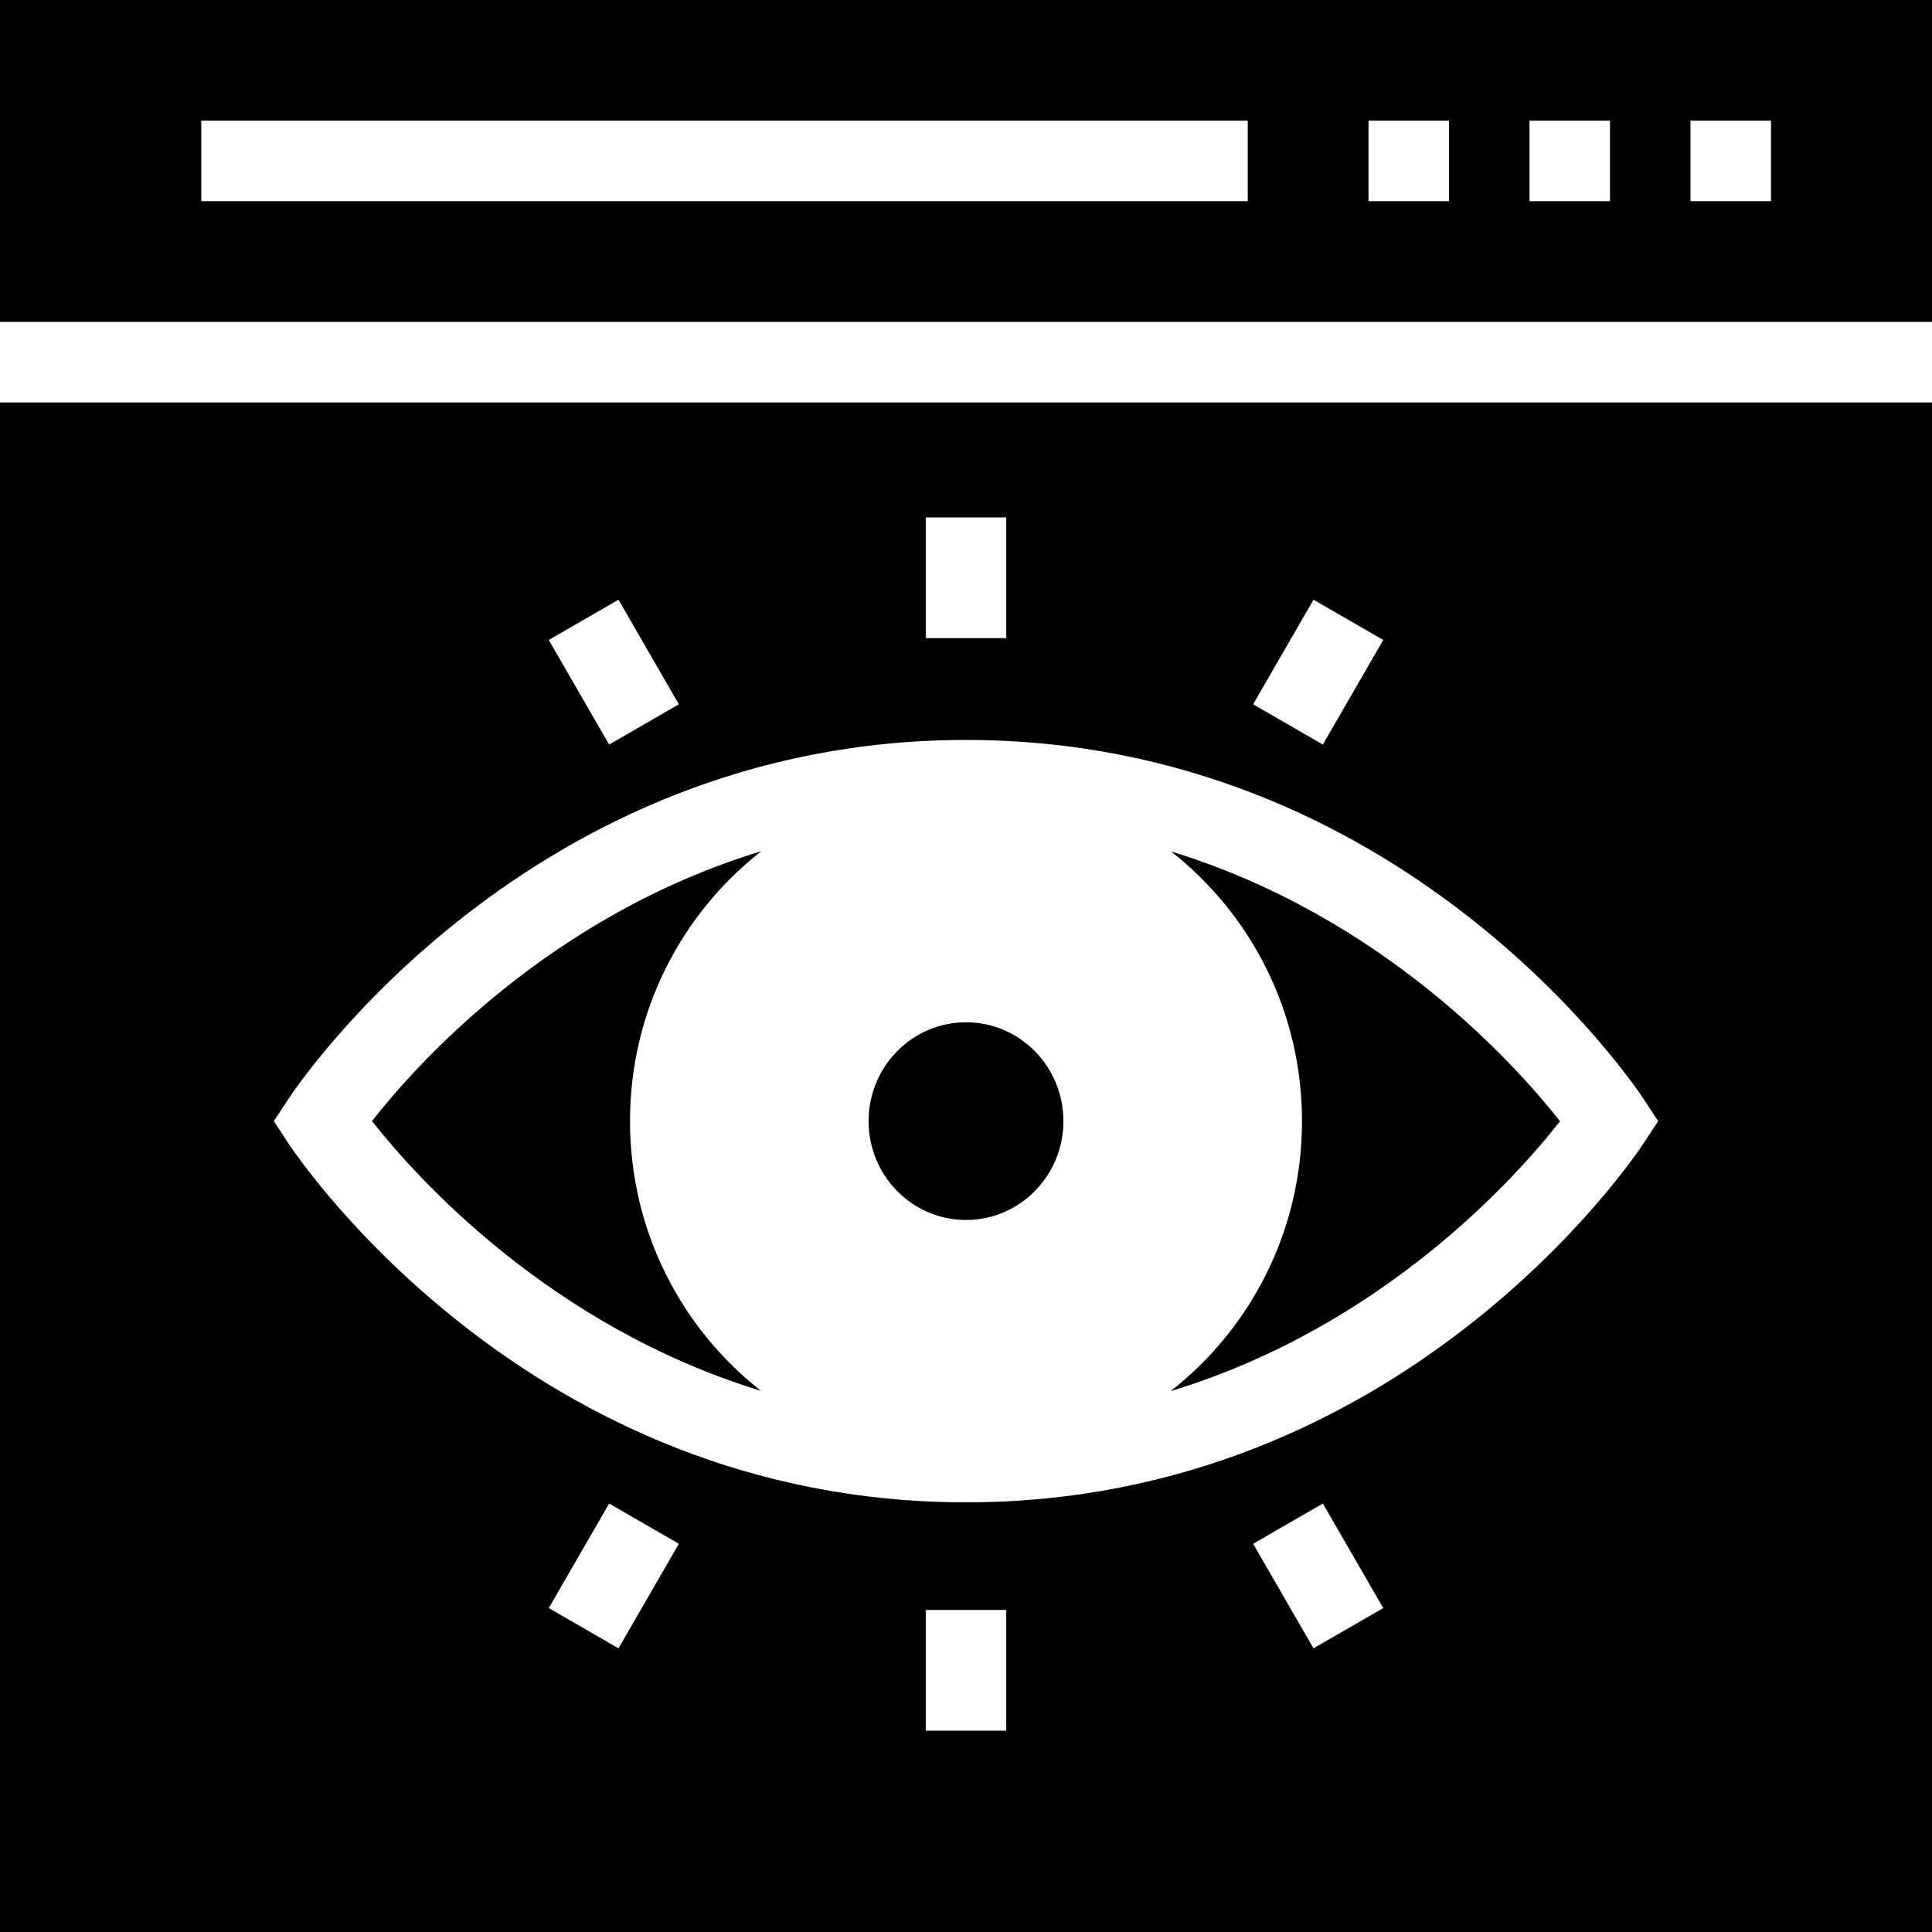
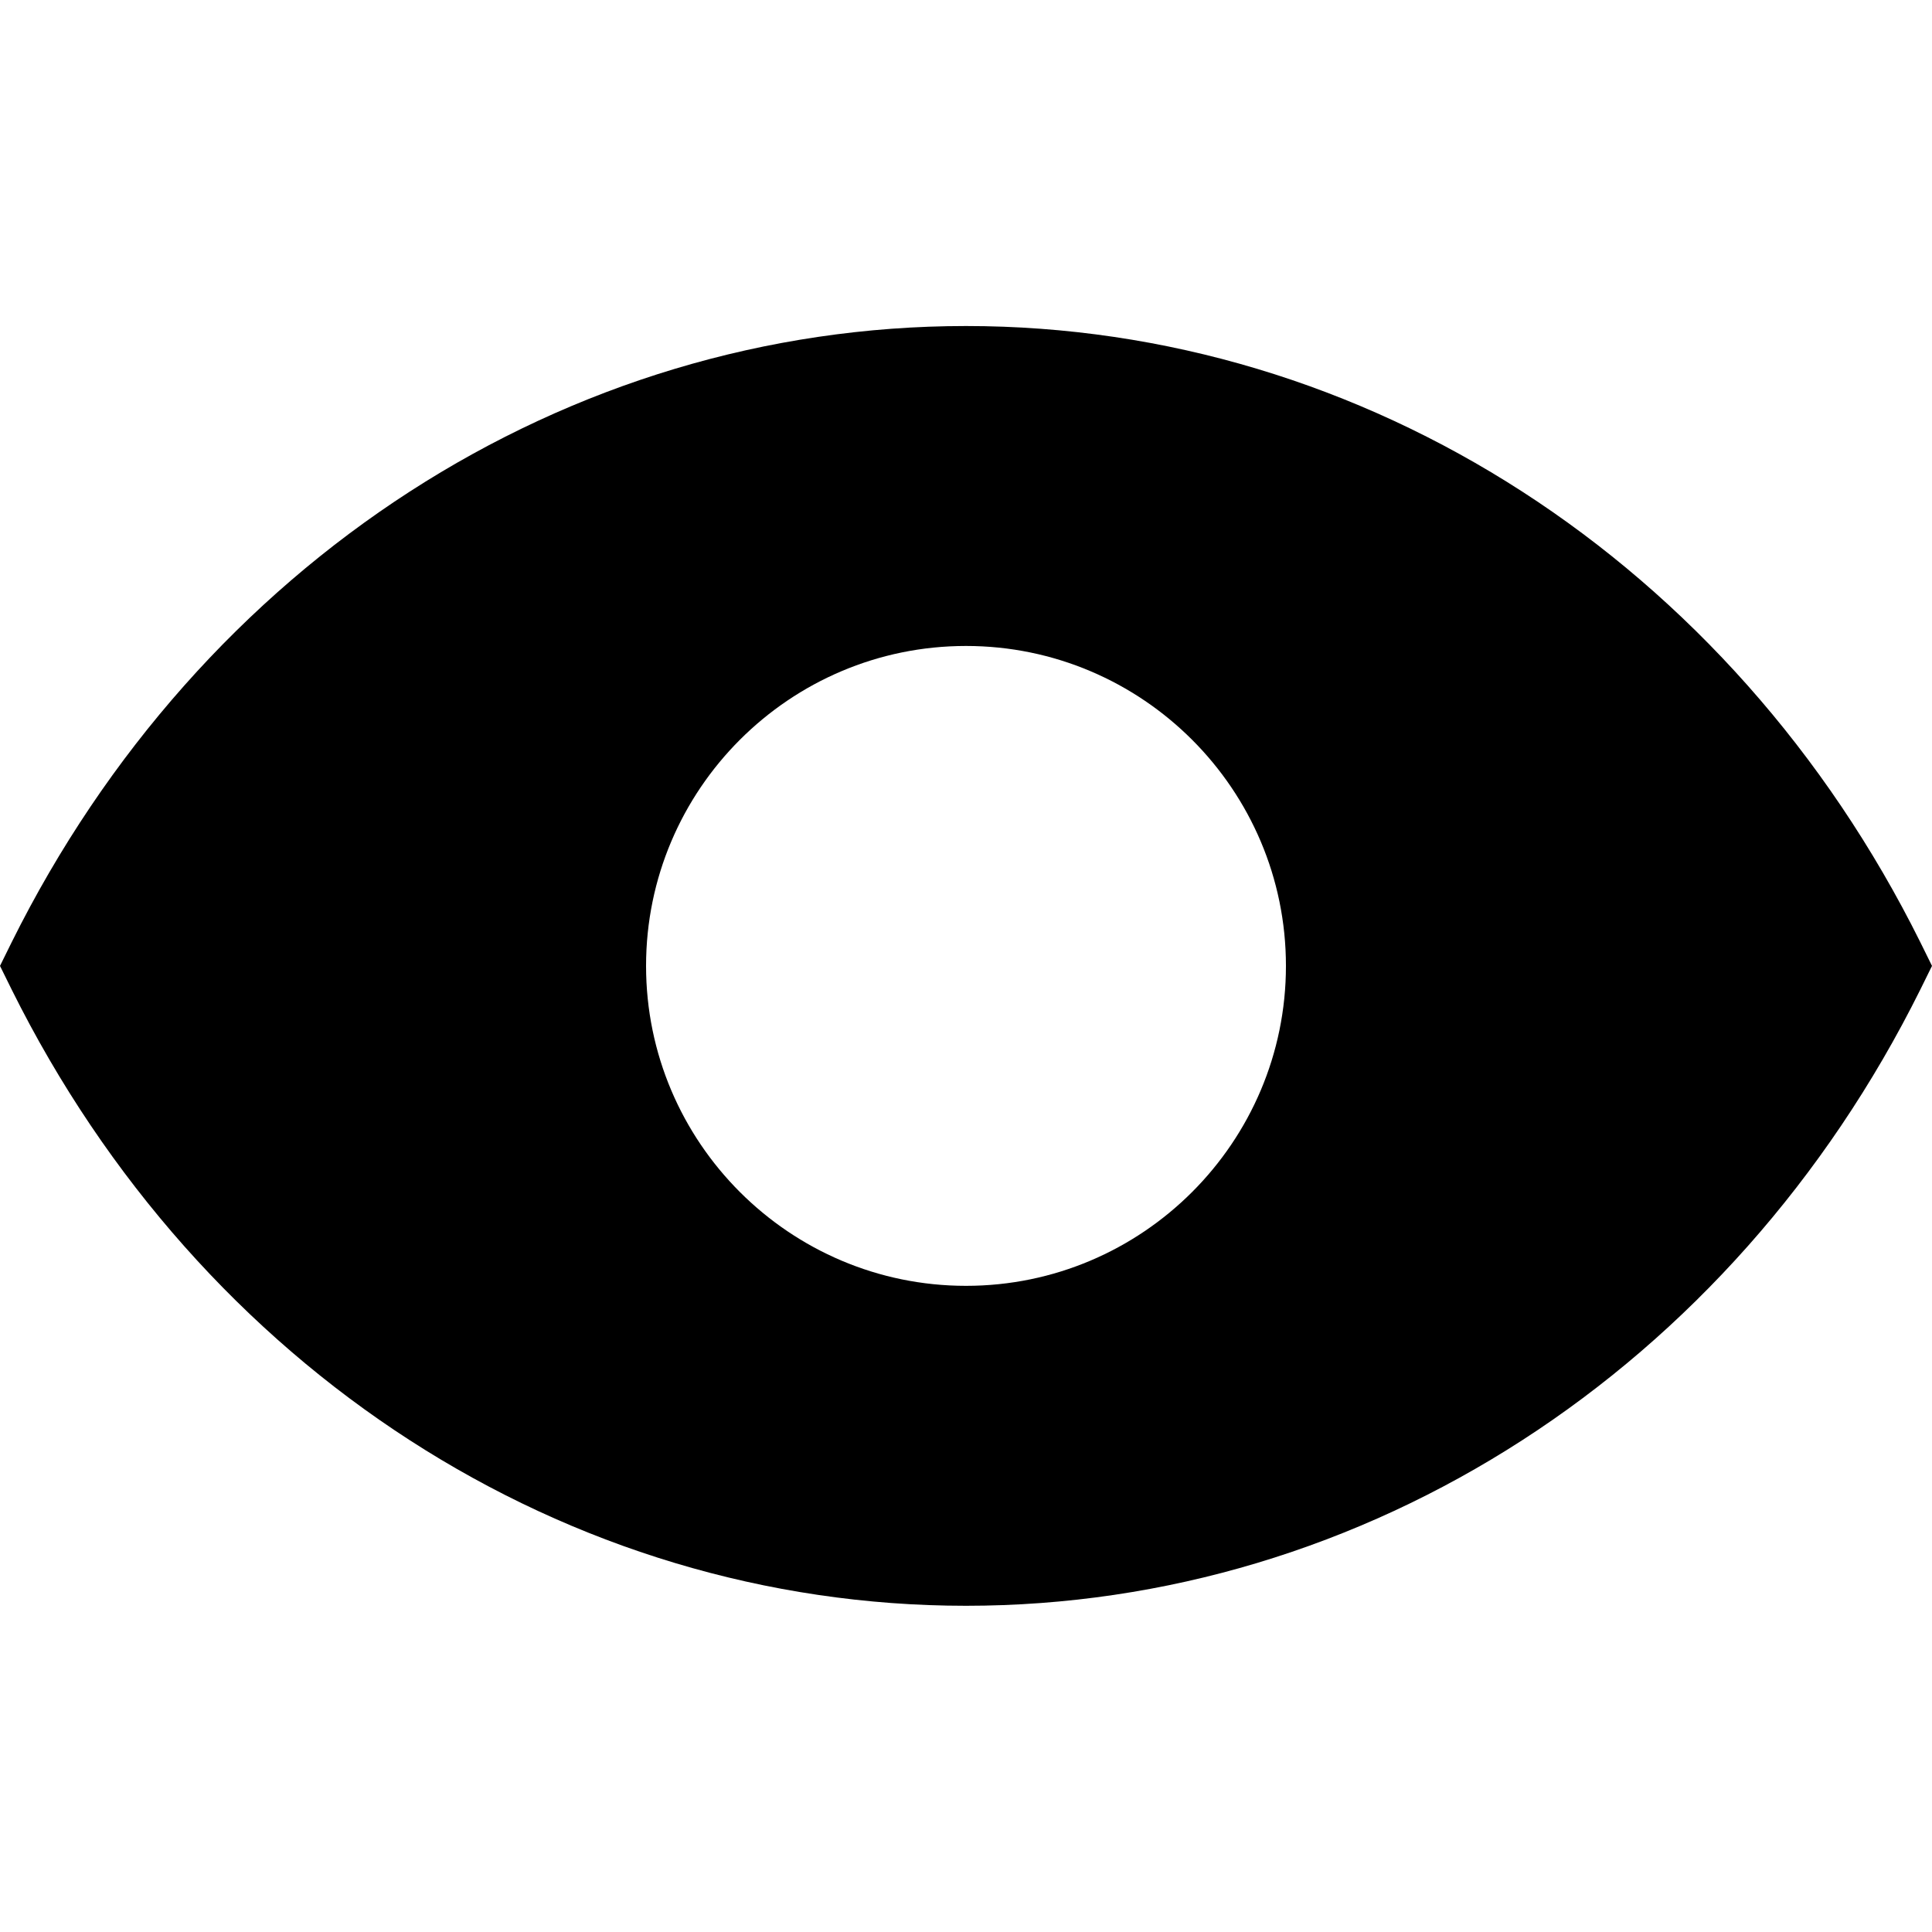
- <svg xmlns="http://www.w3.org/2000/svg" fill="#000000" height="800px" width="800px" version="1.1" id="Layer_1" viewBox="0 0 472.615 472.615" xml:space="preserve">
-   <g>
-     <g>
-       <path d="M154.114,274.257c0-26.917,12.62-50.787,32.125-66.037C134.364,223.988,101.8,260.426,91,274.242    c10.832,13.793,43.462,50.188,95.169,66C166.703,324.989,154.114,301.143,154.114,274.257z" />
-     </g>
-   </g>
-   <g>
-     <g>
-       <ellipse cx="236.308" cy="274.255" rx="23.828" ry="24.182" />
-     </g>
-   </g>
-   <g>
-     <g>
-       <path d="M286.461,208.284c19.457,15.253,32.04,39.094,32.04,65.973c0,26.924-12.627,50.8-32.14,66.05    c51.883-15.767,84.453-52.209,95.254-66.026C370.784,260.489,338.158,224.097,286.461,208.284z" />
-     </g>
-   </g>
-   <g>
-     <g>
-       <path d="M0,0v78.752h472.615V0H0z M305.231,49.213h-256V29.521h256V49.213z M354.462,49.213h-19.692V29.521h19.692V49.213z     M393.846,49.213h-19.692V29.521h19.692V49.213z M433.231,49.213h-19.692V29.521h19.692V49.213z" />
-     </g>
-   </g>
-   <g>
-     <g>
-       <path d="M0,98.444v374.172h472.615V98.444H0z M321.317,146.703l17.057,9.846l-14.769,25.587l-17.057-9.846L321.317,146.703z     M226.462,126.568h19.692v29.538h-19.692V126.568z M151.298,146.703l14.769,25.587l-17.057,9.846l-14.769-25.587L151.298,146.703z     M151.298,403.223l-17.057-9.846l14.769-25.577l17.057,9.846L151.298,403.223z M246.154,423.367h-19.692v-29.538h19.692V423.367z     M321.317,403.223l-14.769-25.577l17.057-9.846l14.769,25.577L321.317,403.223z M402.076,279.664    c-2.355,3.587-58.942,87.846-165.769,87.846c-106.827,0-163.414-84.259-165.769-87.846l-3.549-5.404l3.549-5.404    c2.355-3.587,58.942-87.846,165.769-87.846c106.827,0,163.413,84.259,165.769,87.846l3.549,5.404L402.076,279.664z" />
-     </g>
-   </g>
+ <svg xmlns="http://www.w3.org/2000/svg" fill="#000000" width="800px" height="800px" viewBox="0 0 1920 1920">
+   <path d="M960 1277.853c-175.297 0-317.951-142.654-317.951-317.951 0-175.297 142.654-317.951 317.951-317.951 175.297 0 317.951 142.654 317.951 317.951 0 175.297-142.654 317.95-317.951 317.95Zm948.342-341.585C1720.645 558.648 1357.332 324 960 324c-397.333 0-760.645 234.648-948.342 612.268L0 959.902l11.658 23.634c187.697 377.62 551.01 612.268 948.342 612.268 397.333 0 760.645-234.648 948.342-612.268L1920 959.902l-11.658-23.634Z" fill-rule="evenodd" />
</svg>
